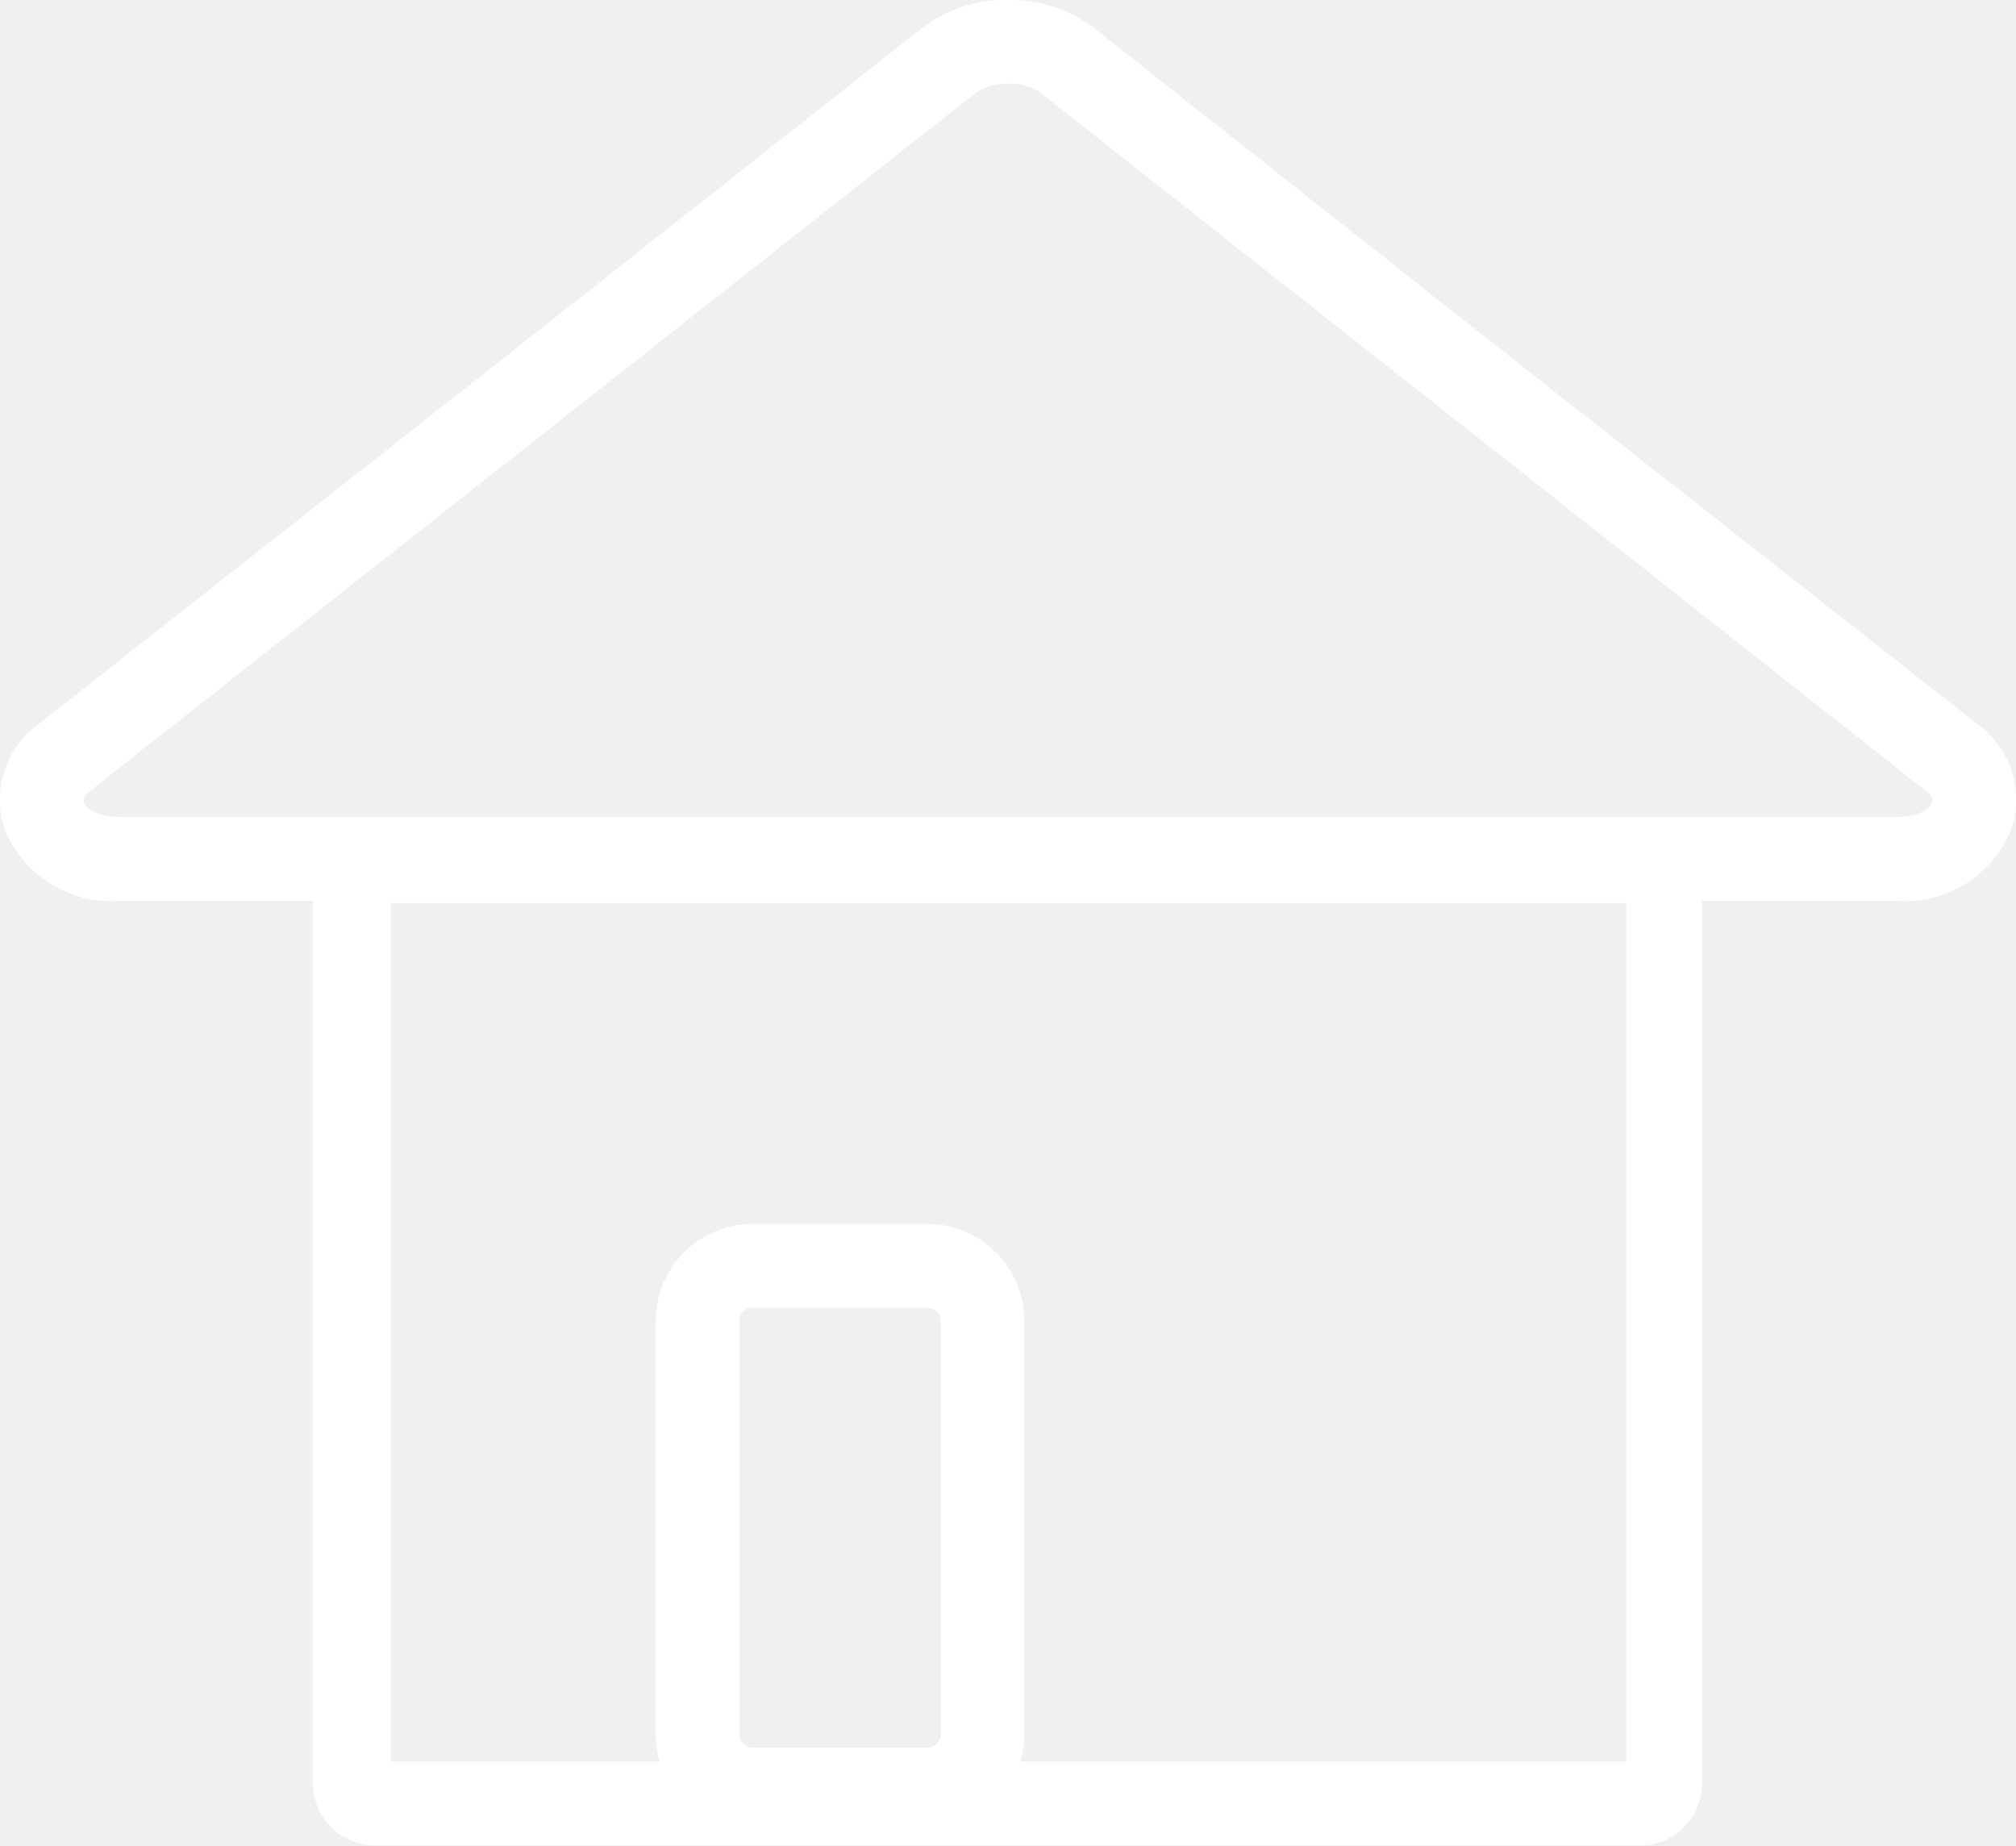
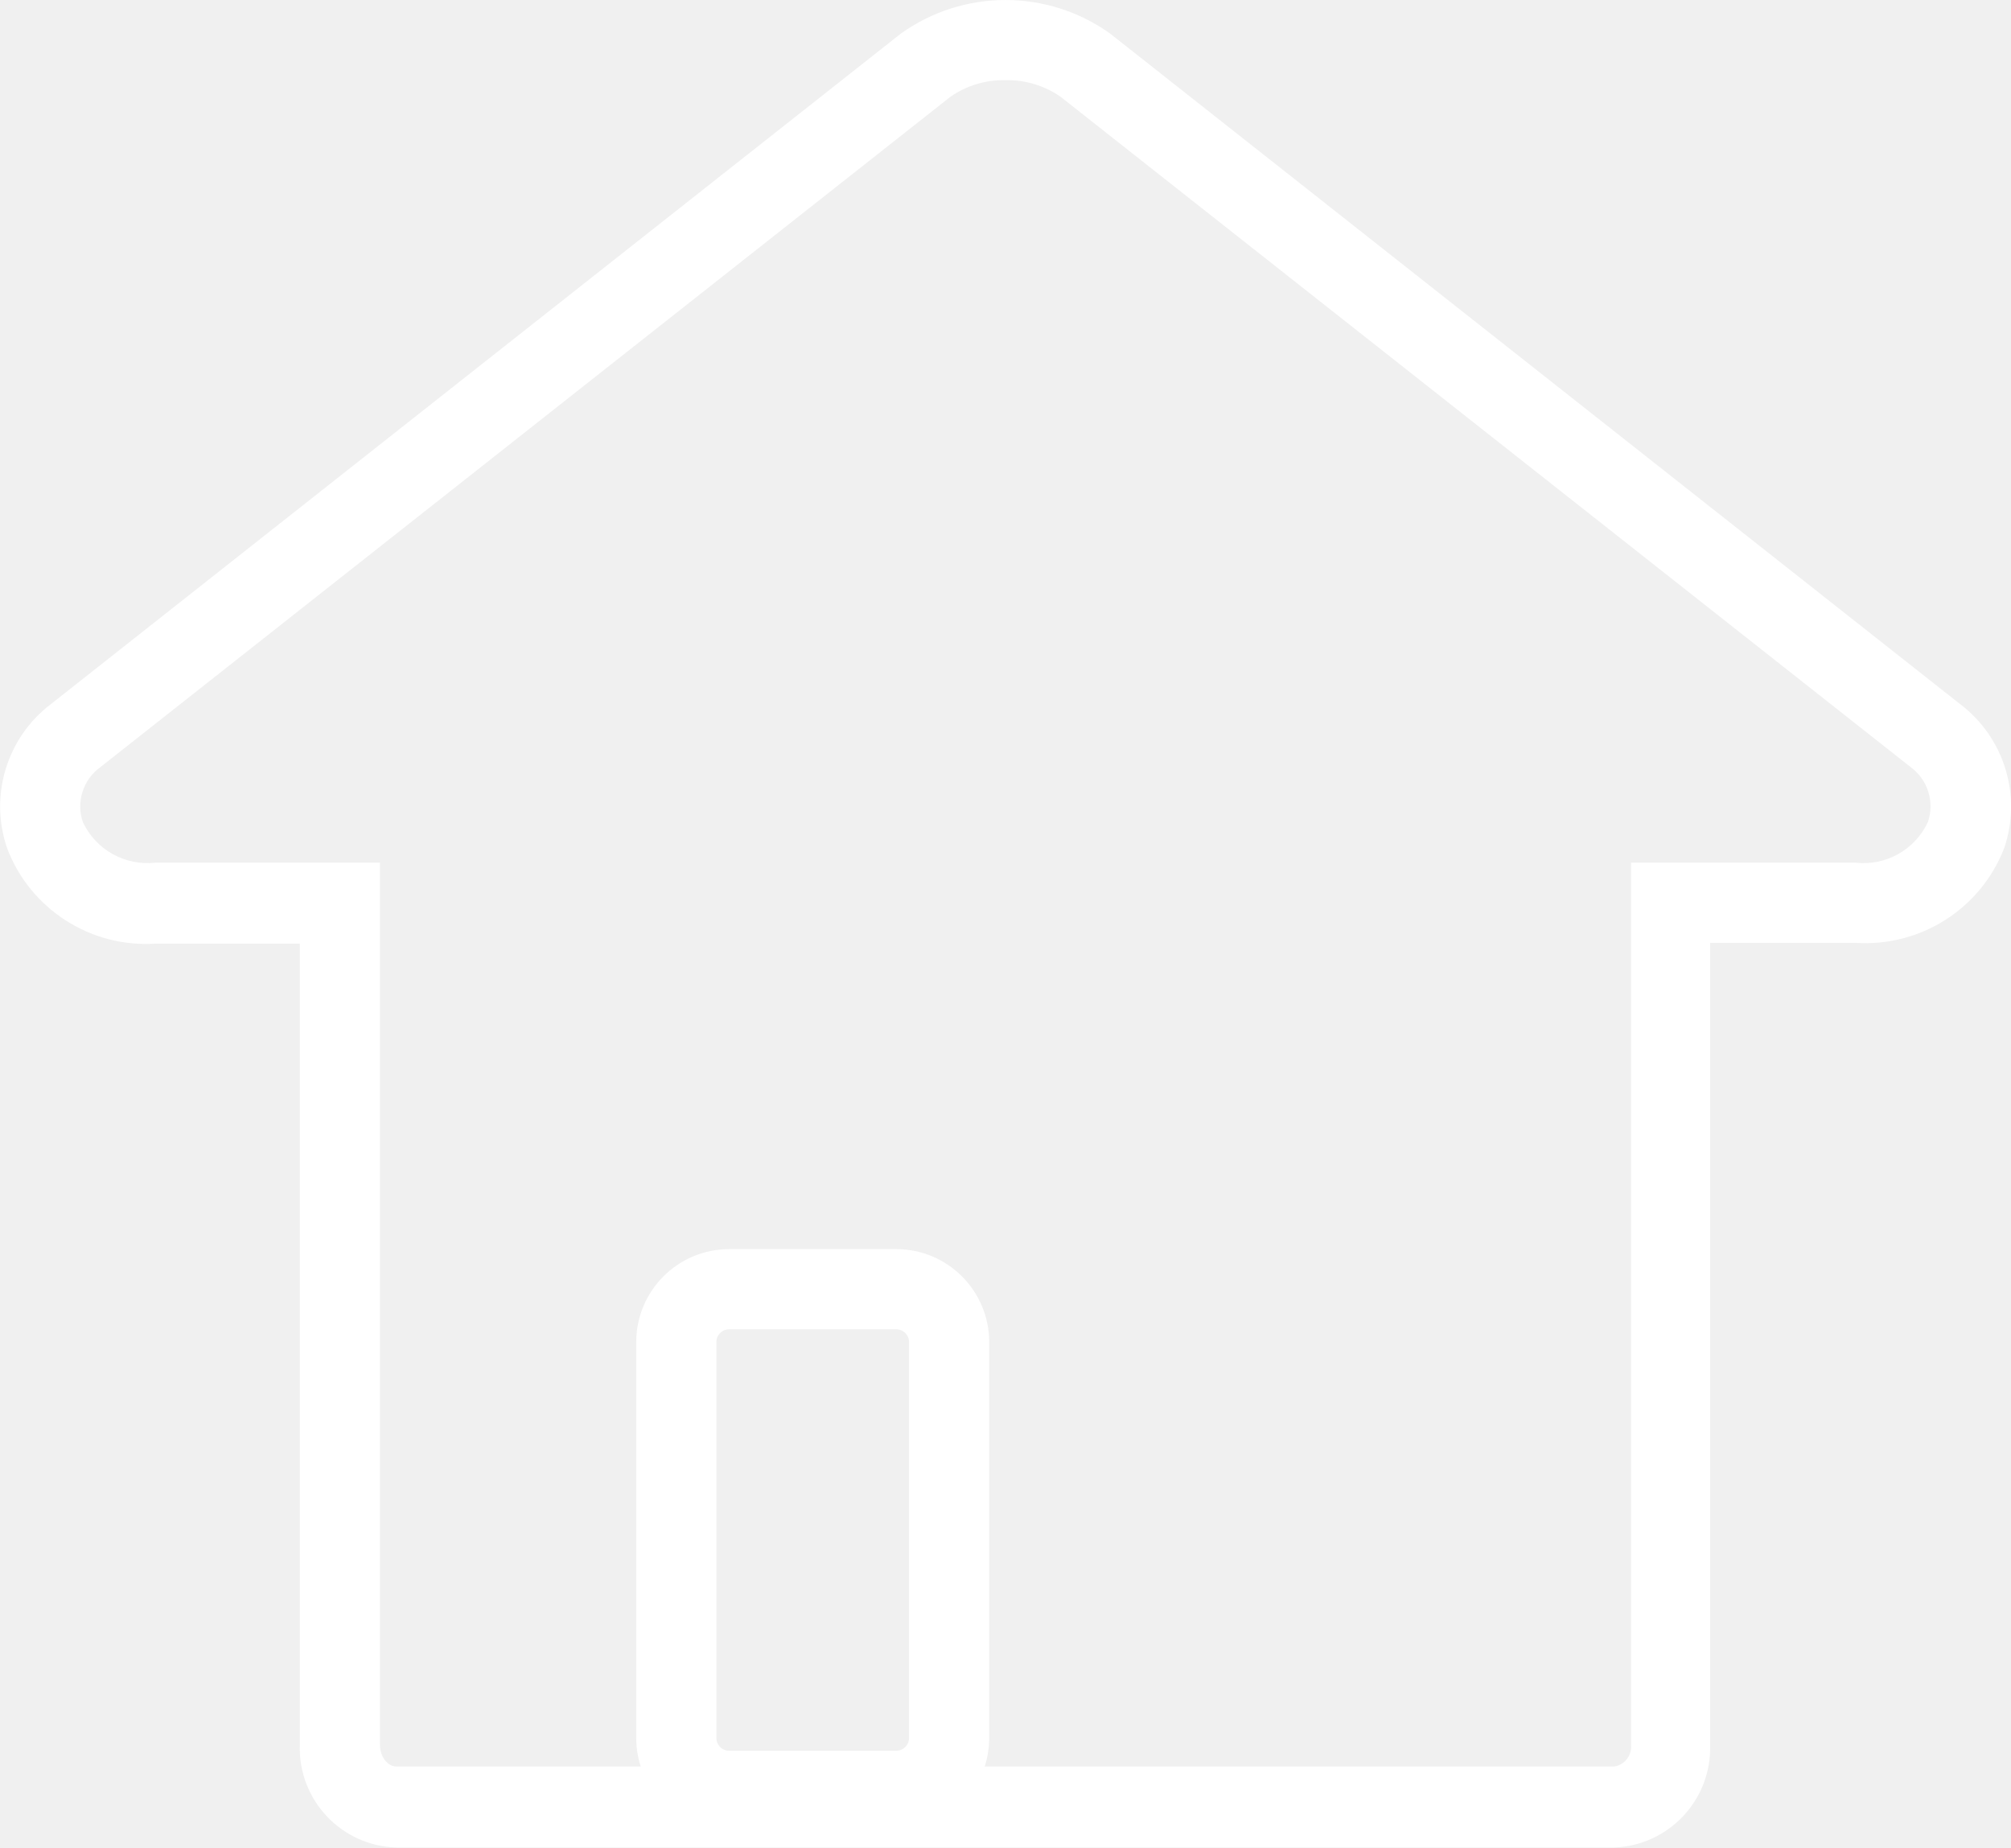
- <svg xmlns="http://www.w3.org/2000/svg" viewBox="0 0 72.25 66.13">
+ <svg xmlns="http://www.w3.org/2000/svg" viewBox="0 0 75.26 69.13">
  <defs>
    <style>.cls-1{fill:#fff;}.cls-2{fill:none;stroke:#fff;stroke-miterlimit:10;stroke-width:3px;}</style>
  </defs>
  <g id="Layer_2" data-name="Layer 2">
    <g id="Layer_1-2" data-name="Layer 1">
-       <path class="cls-1" d="M58.28,32.36V63.13H14V32.36H58.28m.63-3H13.34a2.24,2.24,0,0,0-2.13,2.32V63.81a2.24,2.24,0,0,0,2.13,2.32H58.91A2.23,2.23,0,0,0,61,63.81V31.68a2.23,2.23,0,0,0-2.13-2.32Z" />
-       <path class="cls-1" d="M36.13,3a1.91,1.91,0,0,1,1.13.3L53.17,15.84l15.9,12.54c.51.4-.12.9-1.13.9H4.31c-1,0-1.63-.5-1.13-.9L19.09,15.84,35,3.3A2,2,0,0,1,36.13,3m0-3a4.91,4.91,0,0,0-3,.94L17.23,13.48,1.32,26A3.32,3.32,0,0,0,.18,29.75a4.11,4.11,0,0,0,4.13,2.53H67.94a4.11,4.11,0,0,0,4.13-2.53A3.31,3.31,0,0,0,70.93,26L55,13.48,39.12.94a4.91,4.91,0,0,0-3-.94Z" />
-       <rect class="cls-2" x="25" y="45.36" width="10.21" height="18.77" rx="1.98" />
+       <path class="cls-1" d="M60.41,69.13H14.84a3.72,3.72,0,0,1-3.62-3.82v-30H5.81A5.56,5.56,0,0,1,.27,31.75a4.81,4.81,0,0,1,1.63-5.4L33.71,1.26a6.73,6.73,0,0,1,7.84,0L73.36,26.35A4.81,4.81,0,0,1,75,31.75a5.57,5.57,0,0,1-5.55,3.53H64v30A3.73,3.73,0,0,1,60.41,69.13ZM37.63,3a3.47,3.47,0,0,0-2.06.62L3.75,28.71a1.81,1.81,0,0,0-.65,2.05,2.67,2.67,0,0,0,2.71,1.52h8.41v33c0,.45.28.82.62.82H60.41a.75.75,0,0,0,.63-.82v-33h8.4a2.66,2.66,0,0,0,2.71-1.52,1.82,1.82,0,0,0-.65-2.06L39.69,3.62A3.49,3.49,0,0,0,37.63,3Z" />
+       <rect class="cls-2" x="25.31" y="48.24" width="10.21" height="18.77" rx="1.98" />
    </g>
  </g>
</svg>
